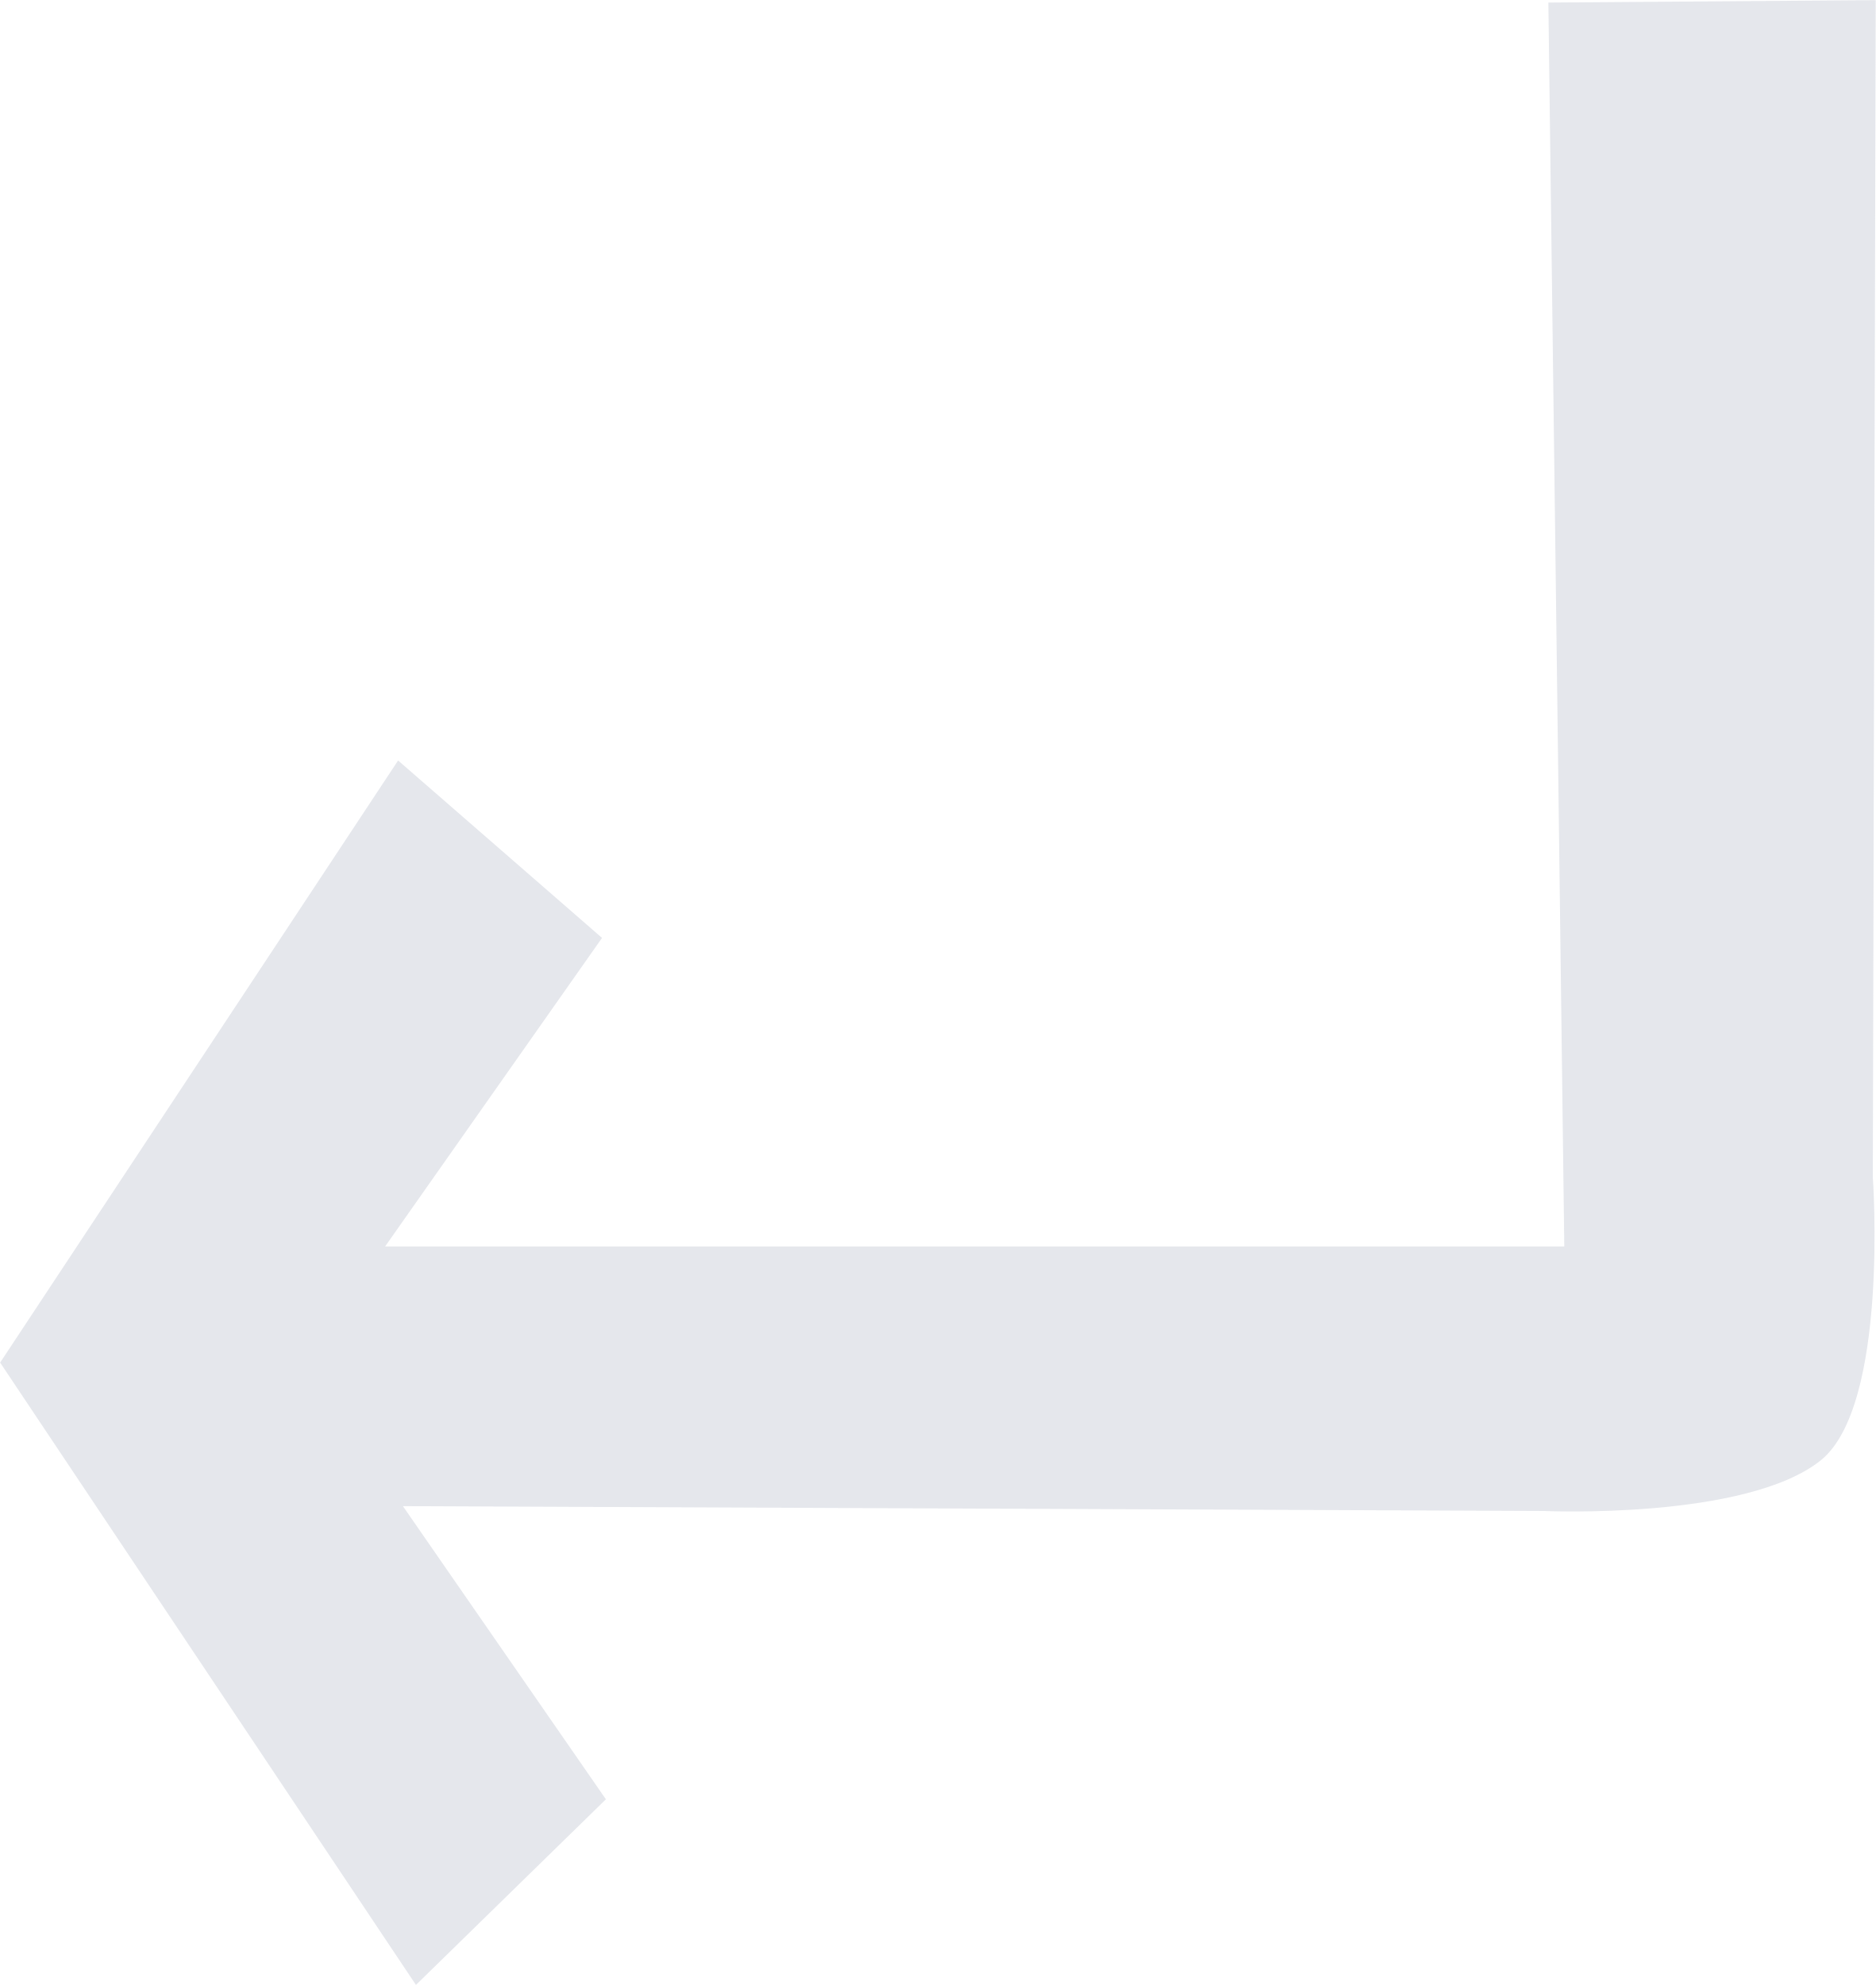
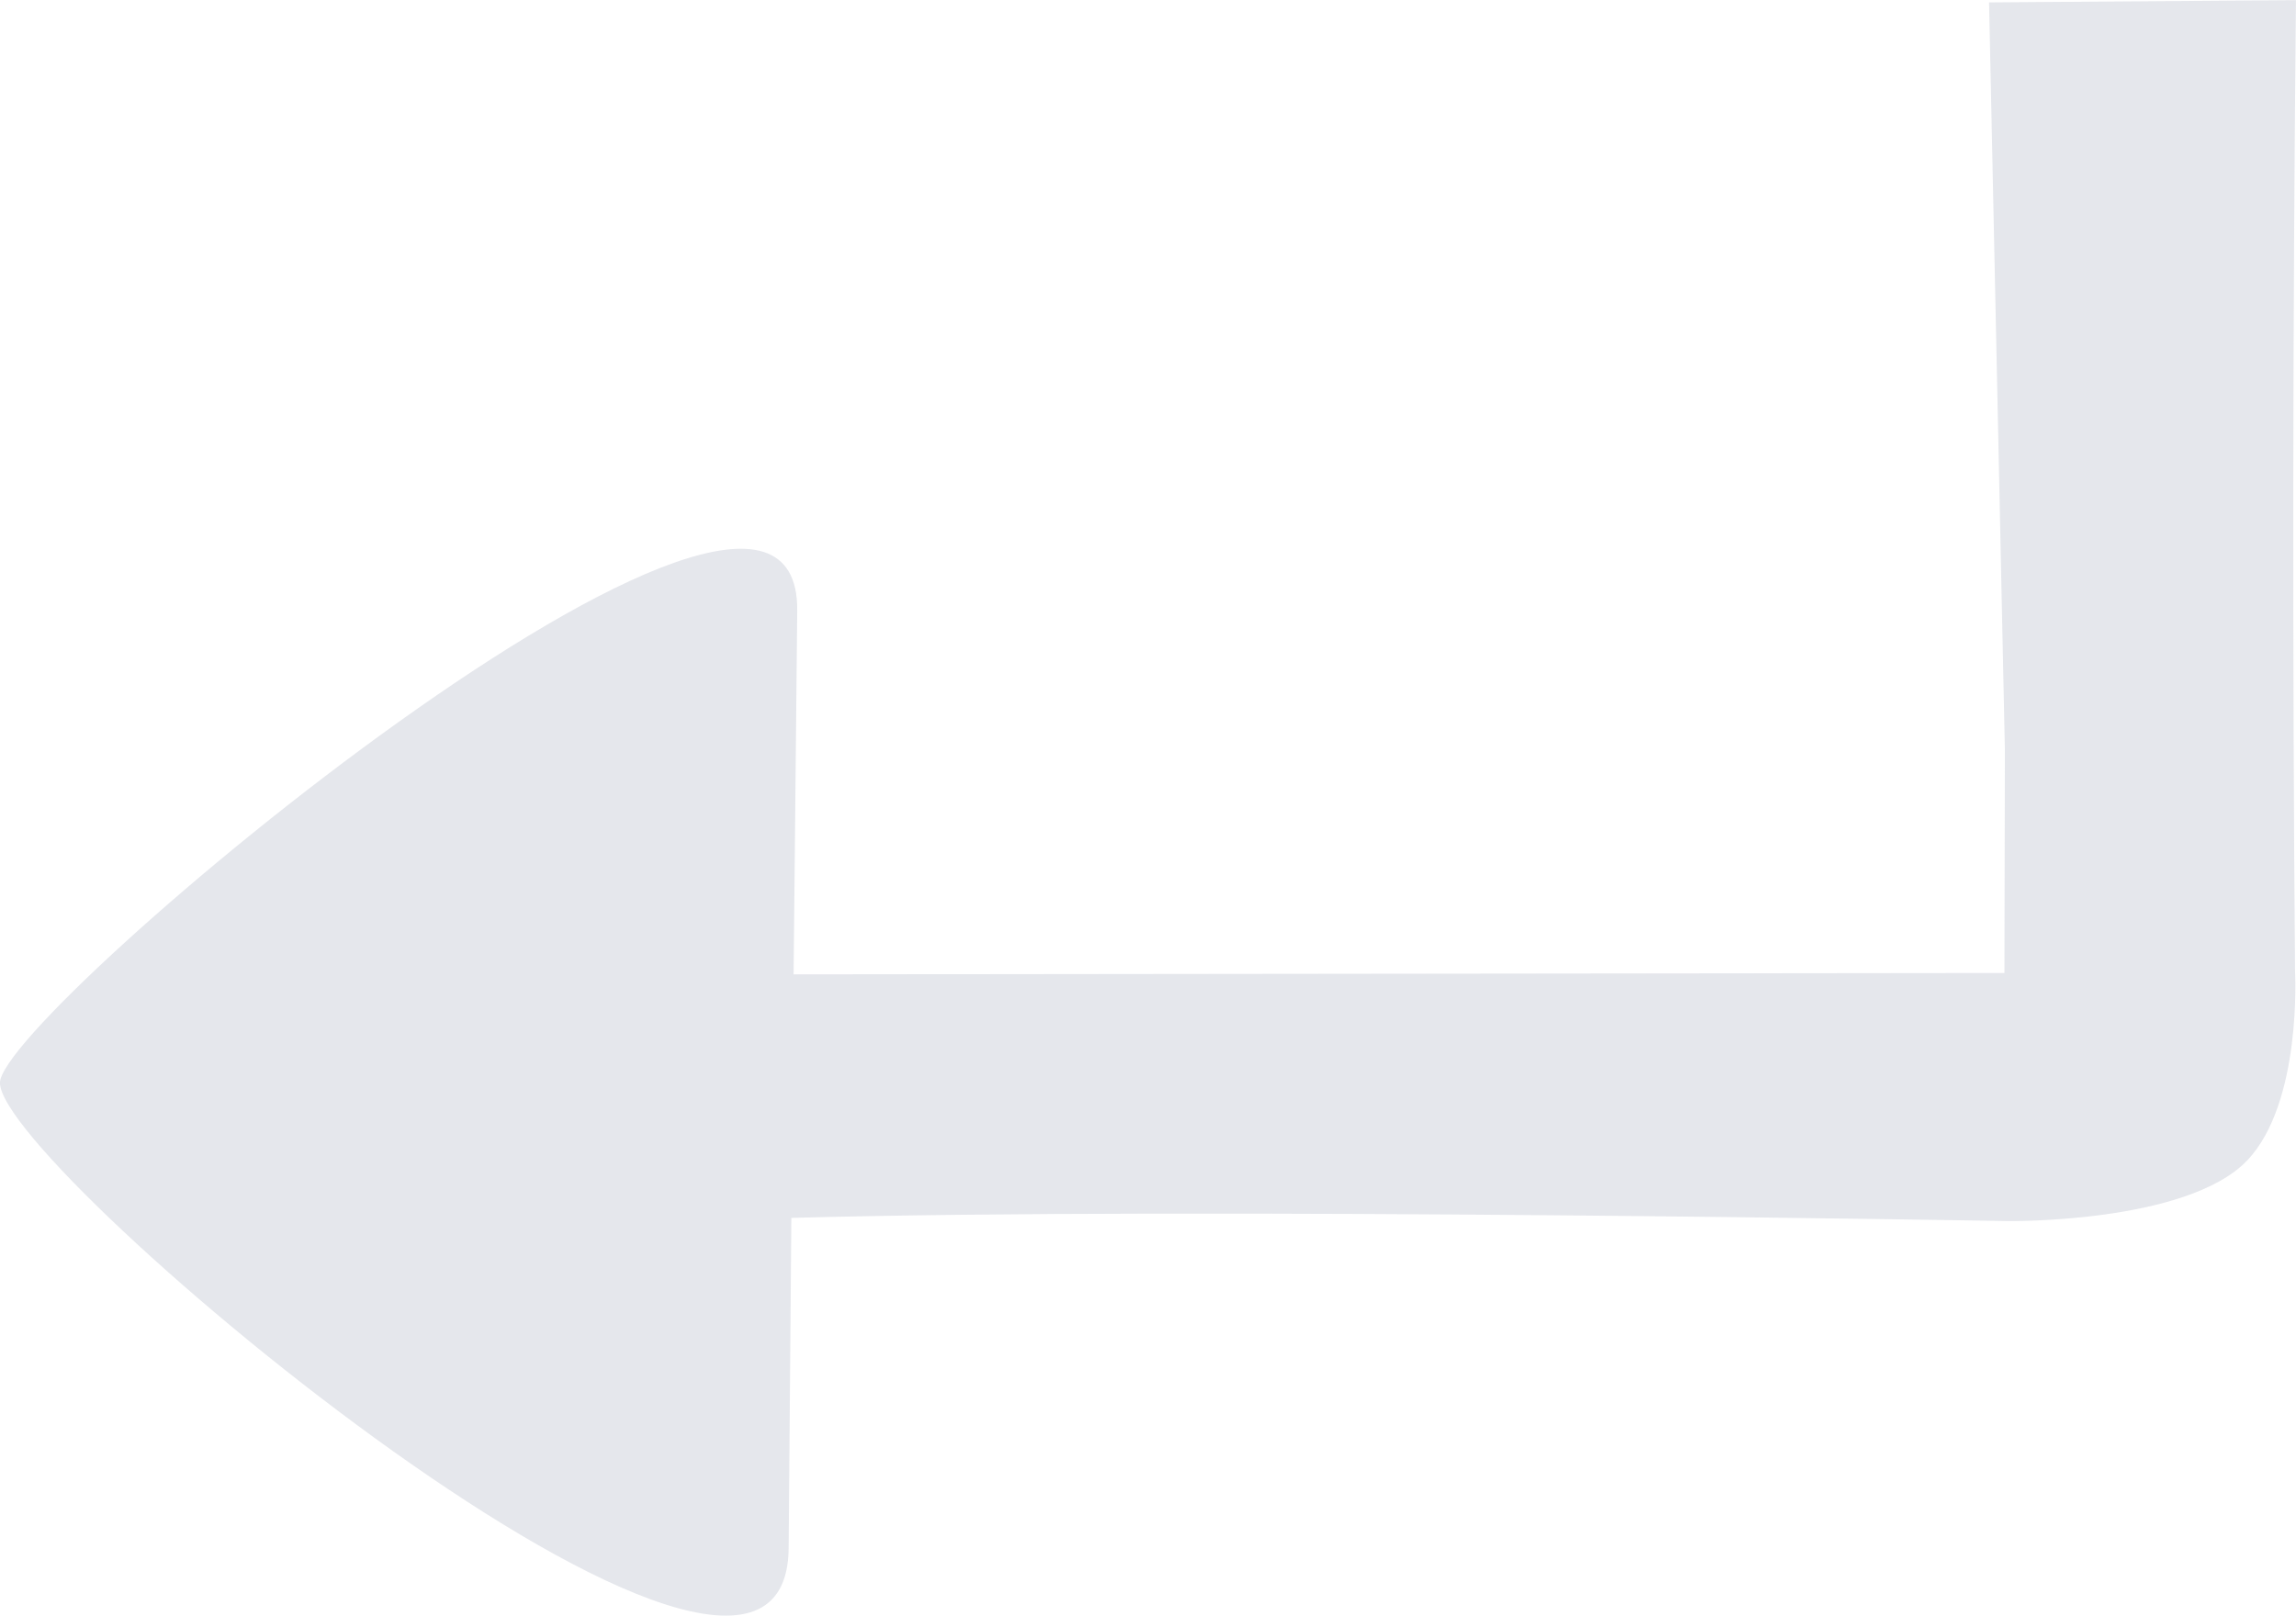
- <svg xmlns="http://www.w3.org/2000/svg" width="3.891mm" height="4.117mm" viewBox="0 0 3.891 4.117" version="1.1" id="svg1" xml:space="preserve">
+ <svg xmlns="http://www.w3.org/2000/svg" width="5.08mm" height="3.575mm" viewBox="0 0 5.08 3.575" version="1.1" id="svg1" xml:space="preserve">
  <defs id="defs1" />
-   <g id="layer1" transform="translate(-164.3352,-126.4987)">
-     <path id="path29" style="fill:#ccd0da;fill-opacity:0.497;fill-rule:nonzero;stroke:#181825;stroke-width:0;stroke-dasharray:none;stroke-opacity:1" d="m 168.226,126.499 -0.679,0.005 0.033,2.58 h -2.446 l 0.45,-0.64 -0.423,-0.368 -0.825,1.248 -5.2e-4,5.2e-4 v 5.2e-4 l 5.2e-4,5.1e-4 0.862,1.29 0.394,-0.385 -0.421,-0.608 2.366,0.01 c 0,0 0.42,0.019 0.575,-0.105 0.142,-0.114 0.108,-0.587 0.108,-0.587 z" />
+   <g id="layer1" transform="translate(-165.0151,-126.3687)">
+     <path id="path29" style="fill:#ccd0da;fill-opacity:0.497;fill-rule:nonzero;stroke:#181825;stroke-width:0;stroke-linecap:butt;stroke-linejoin:miter;stroke-dasharray:none;stroke-opacity:1" d="m 170.095,126.369 -0.679,0.005 0.035,1.654 -0.001,0.494 -2.679,0.003 0.008,-0.805 c 0.006,-0.586 -1.763,0.89 -1.764,1.045 -6.1e-4,0.191 1.74,1.641 1.745,1.03 l 0.006,-0.731 c 0.895,-0.025 2.69,0.007 2.69,0.007 0,0 0.397,0.006 0.531,-0.134 0.122,-0.128 0.106,-0.418 0.106,-0.418 -0.006,-0.717 -0.005,-1.433 0.002,-2.15 z" />
  </g>
</svg>
